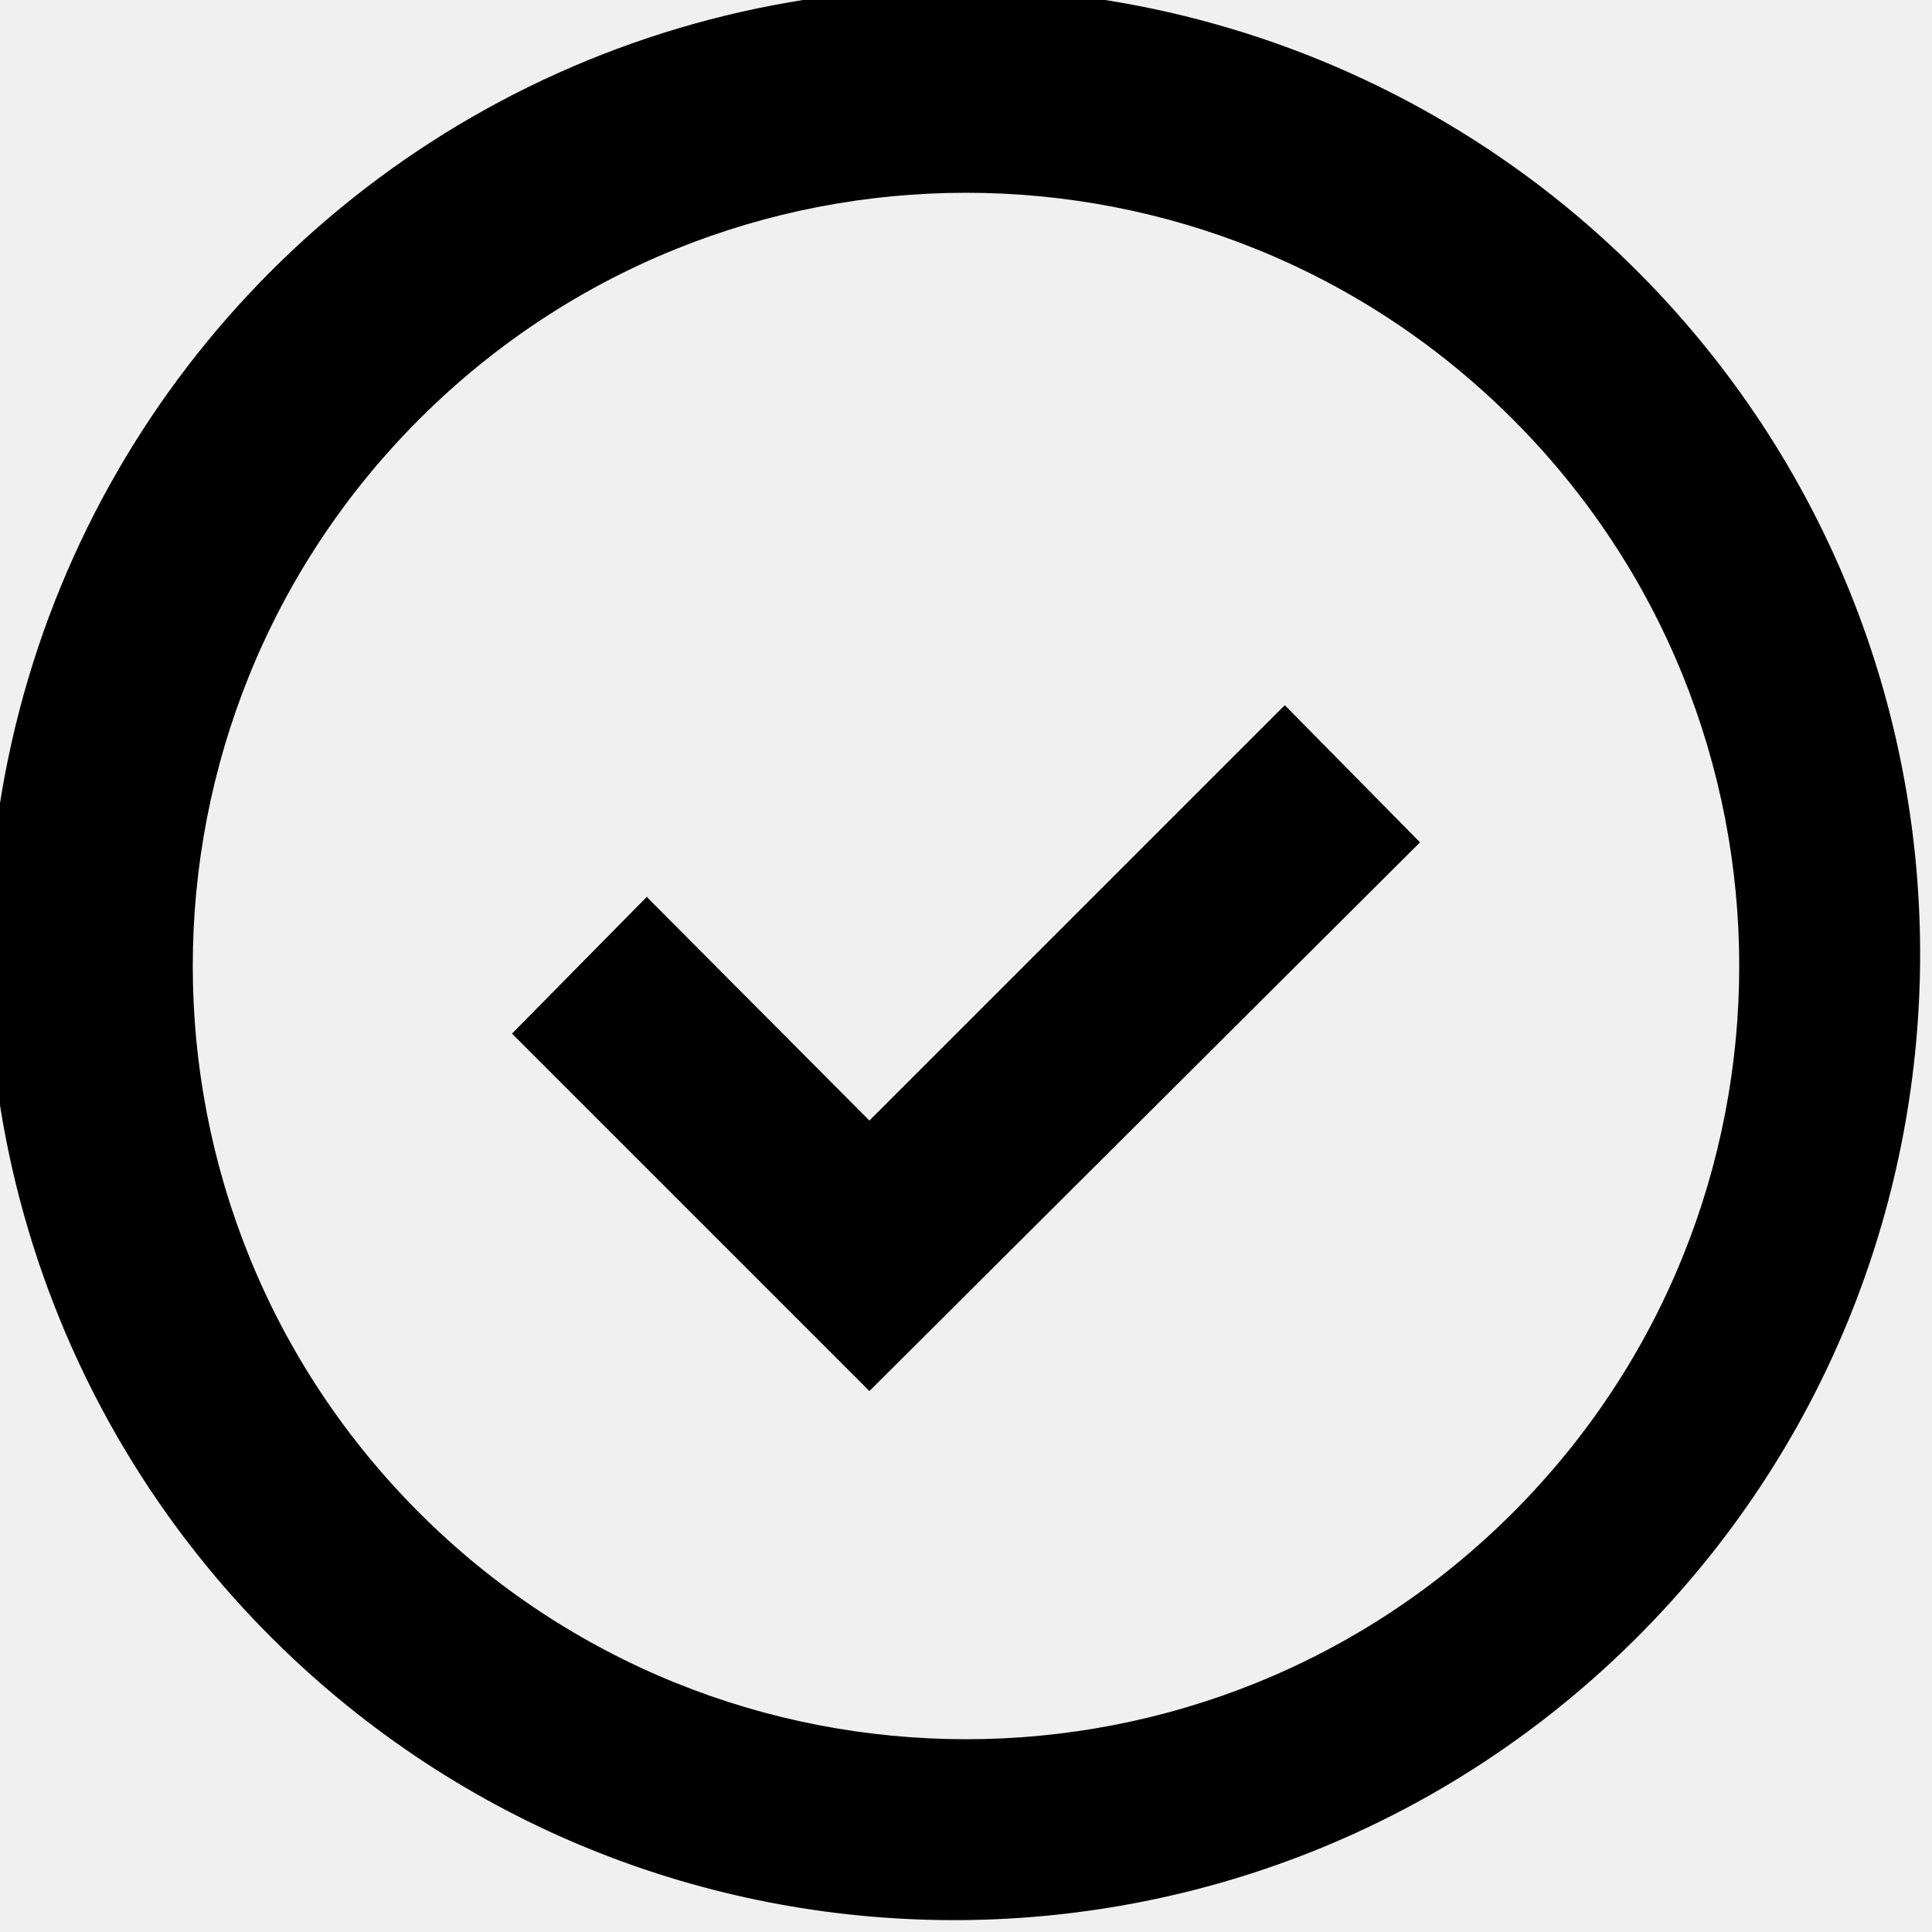
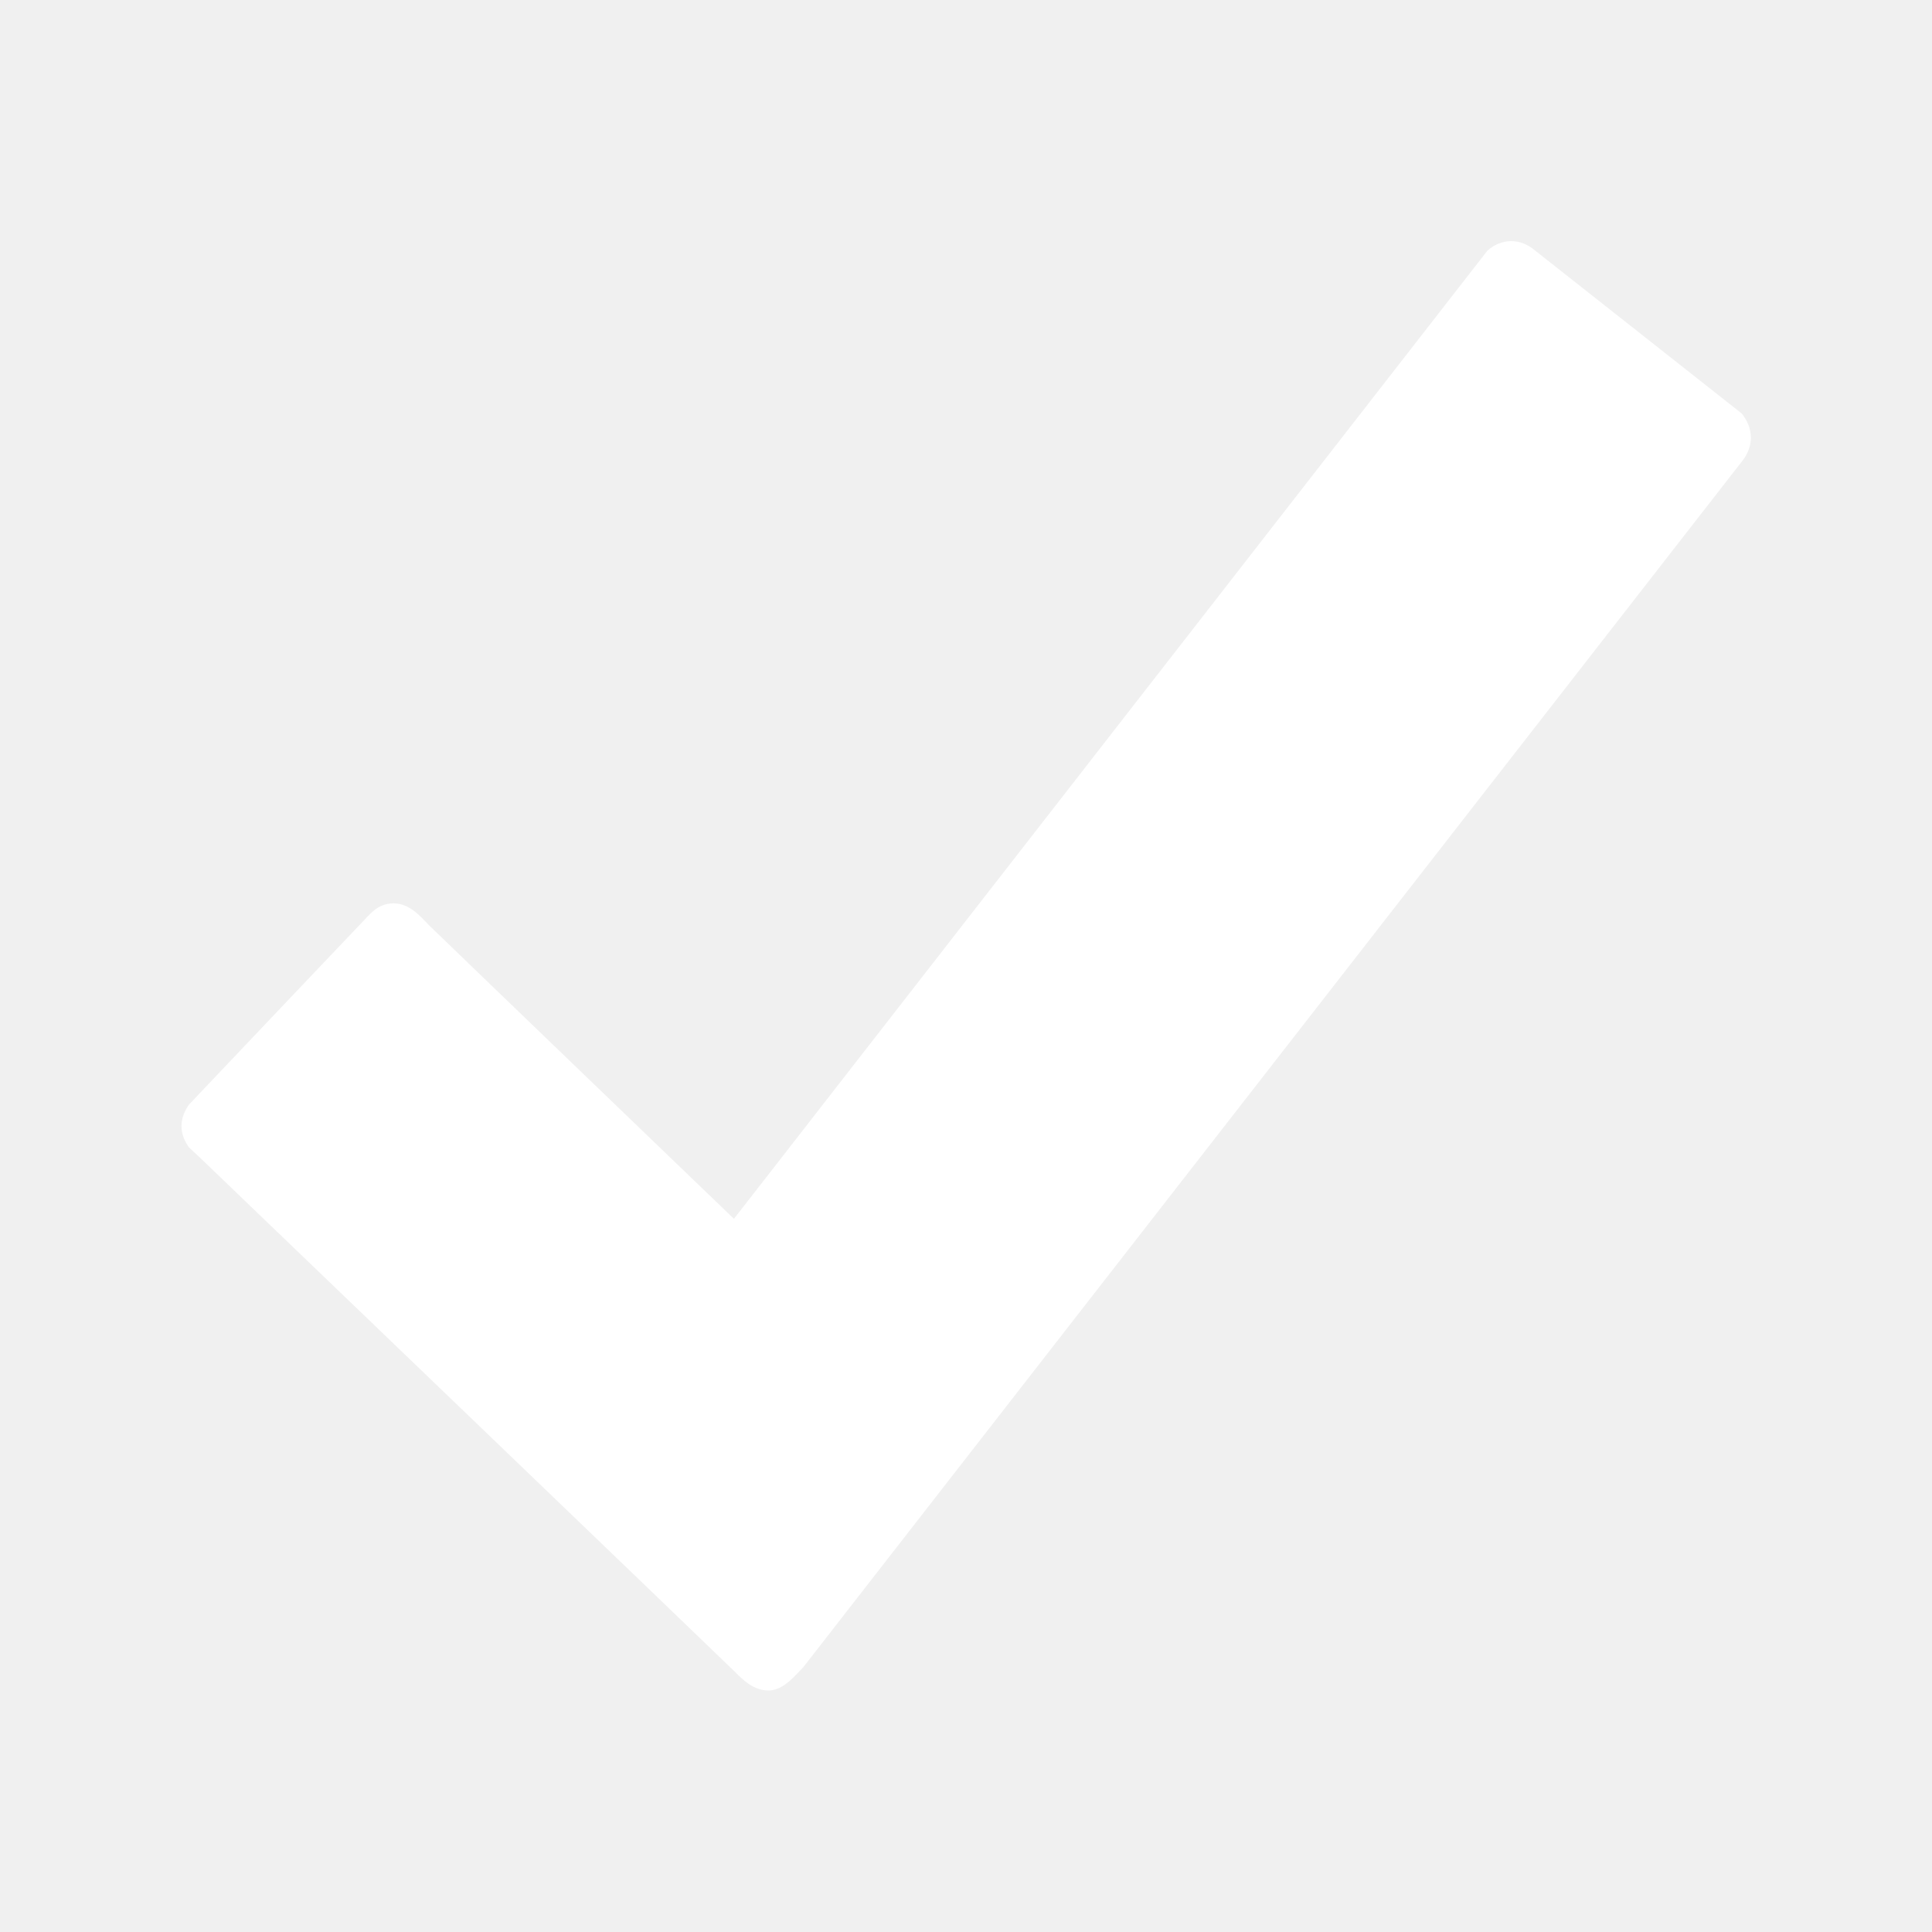
- <svg xmlns="http://www.w3.org/2000/svg" viewBox="0 0 20 20">
-   <path d="M2.93 17.07A10 10 0 1 1 17.07 2.93 10 10 0 0 1 2.93 17.07zm12.73-1.41A8 8 0 1 0 4.34 4.34a8 8 0 0 0 11.32 11.32zM6.7 9.29L9 11.6l4.3-4.3 1.4 1.42L9 14.4l-3.7-3.7 1.4-1.42z" />
+ <svg xmlns="http://www.w3.org/2000/svg" height="512px" id="Layer_1" style="enable-background:new 0 0 512 512;" version="1.1" viewBox="0 0 512 512" width="512px" xml:space="preserve">
+   <path fill="#ffffff" d="M461.6,109.6l-54.9-43.3c-1.7-1.4-3.8-2.4-6.2-2.4c-2.4,0-4.6,1-6.3,2.5L194.5,323c0,0-78.5-75.5-80.7-77.7  c-2.2-2.2-5.1-5.9-9.5-5.9c-4.4,0-6.4,3.1-8.7,5.4c-1.7,1.8-29.7,31.2-43.5,45.8c-0.8,0.9-1.3,1.4-2,2.1c-1.2,1.7-2,3.6-2,5.7  c0,2.2,0.8,4,2,5.7l2.8,2.6c0,0,139.3,133.8,141.6,136.1c2.3,2.3,5.1,5.2,9.2,5.2c4,0,7.3-4.3,9.2-6.2L462,121.8  c1.2-1.7,2-3.6,2-5.8C464,113.5,463,111.4,461.6,109.6z" />
</svg>
